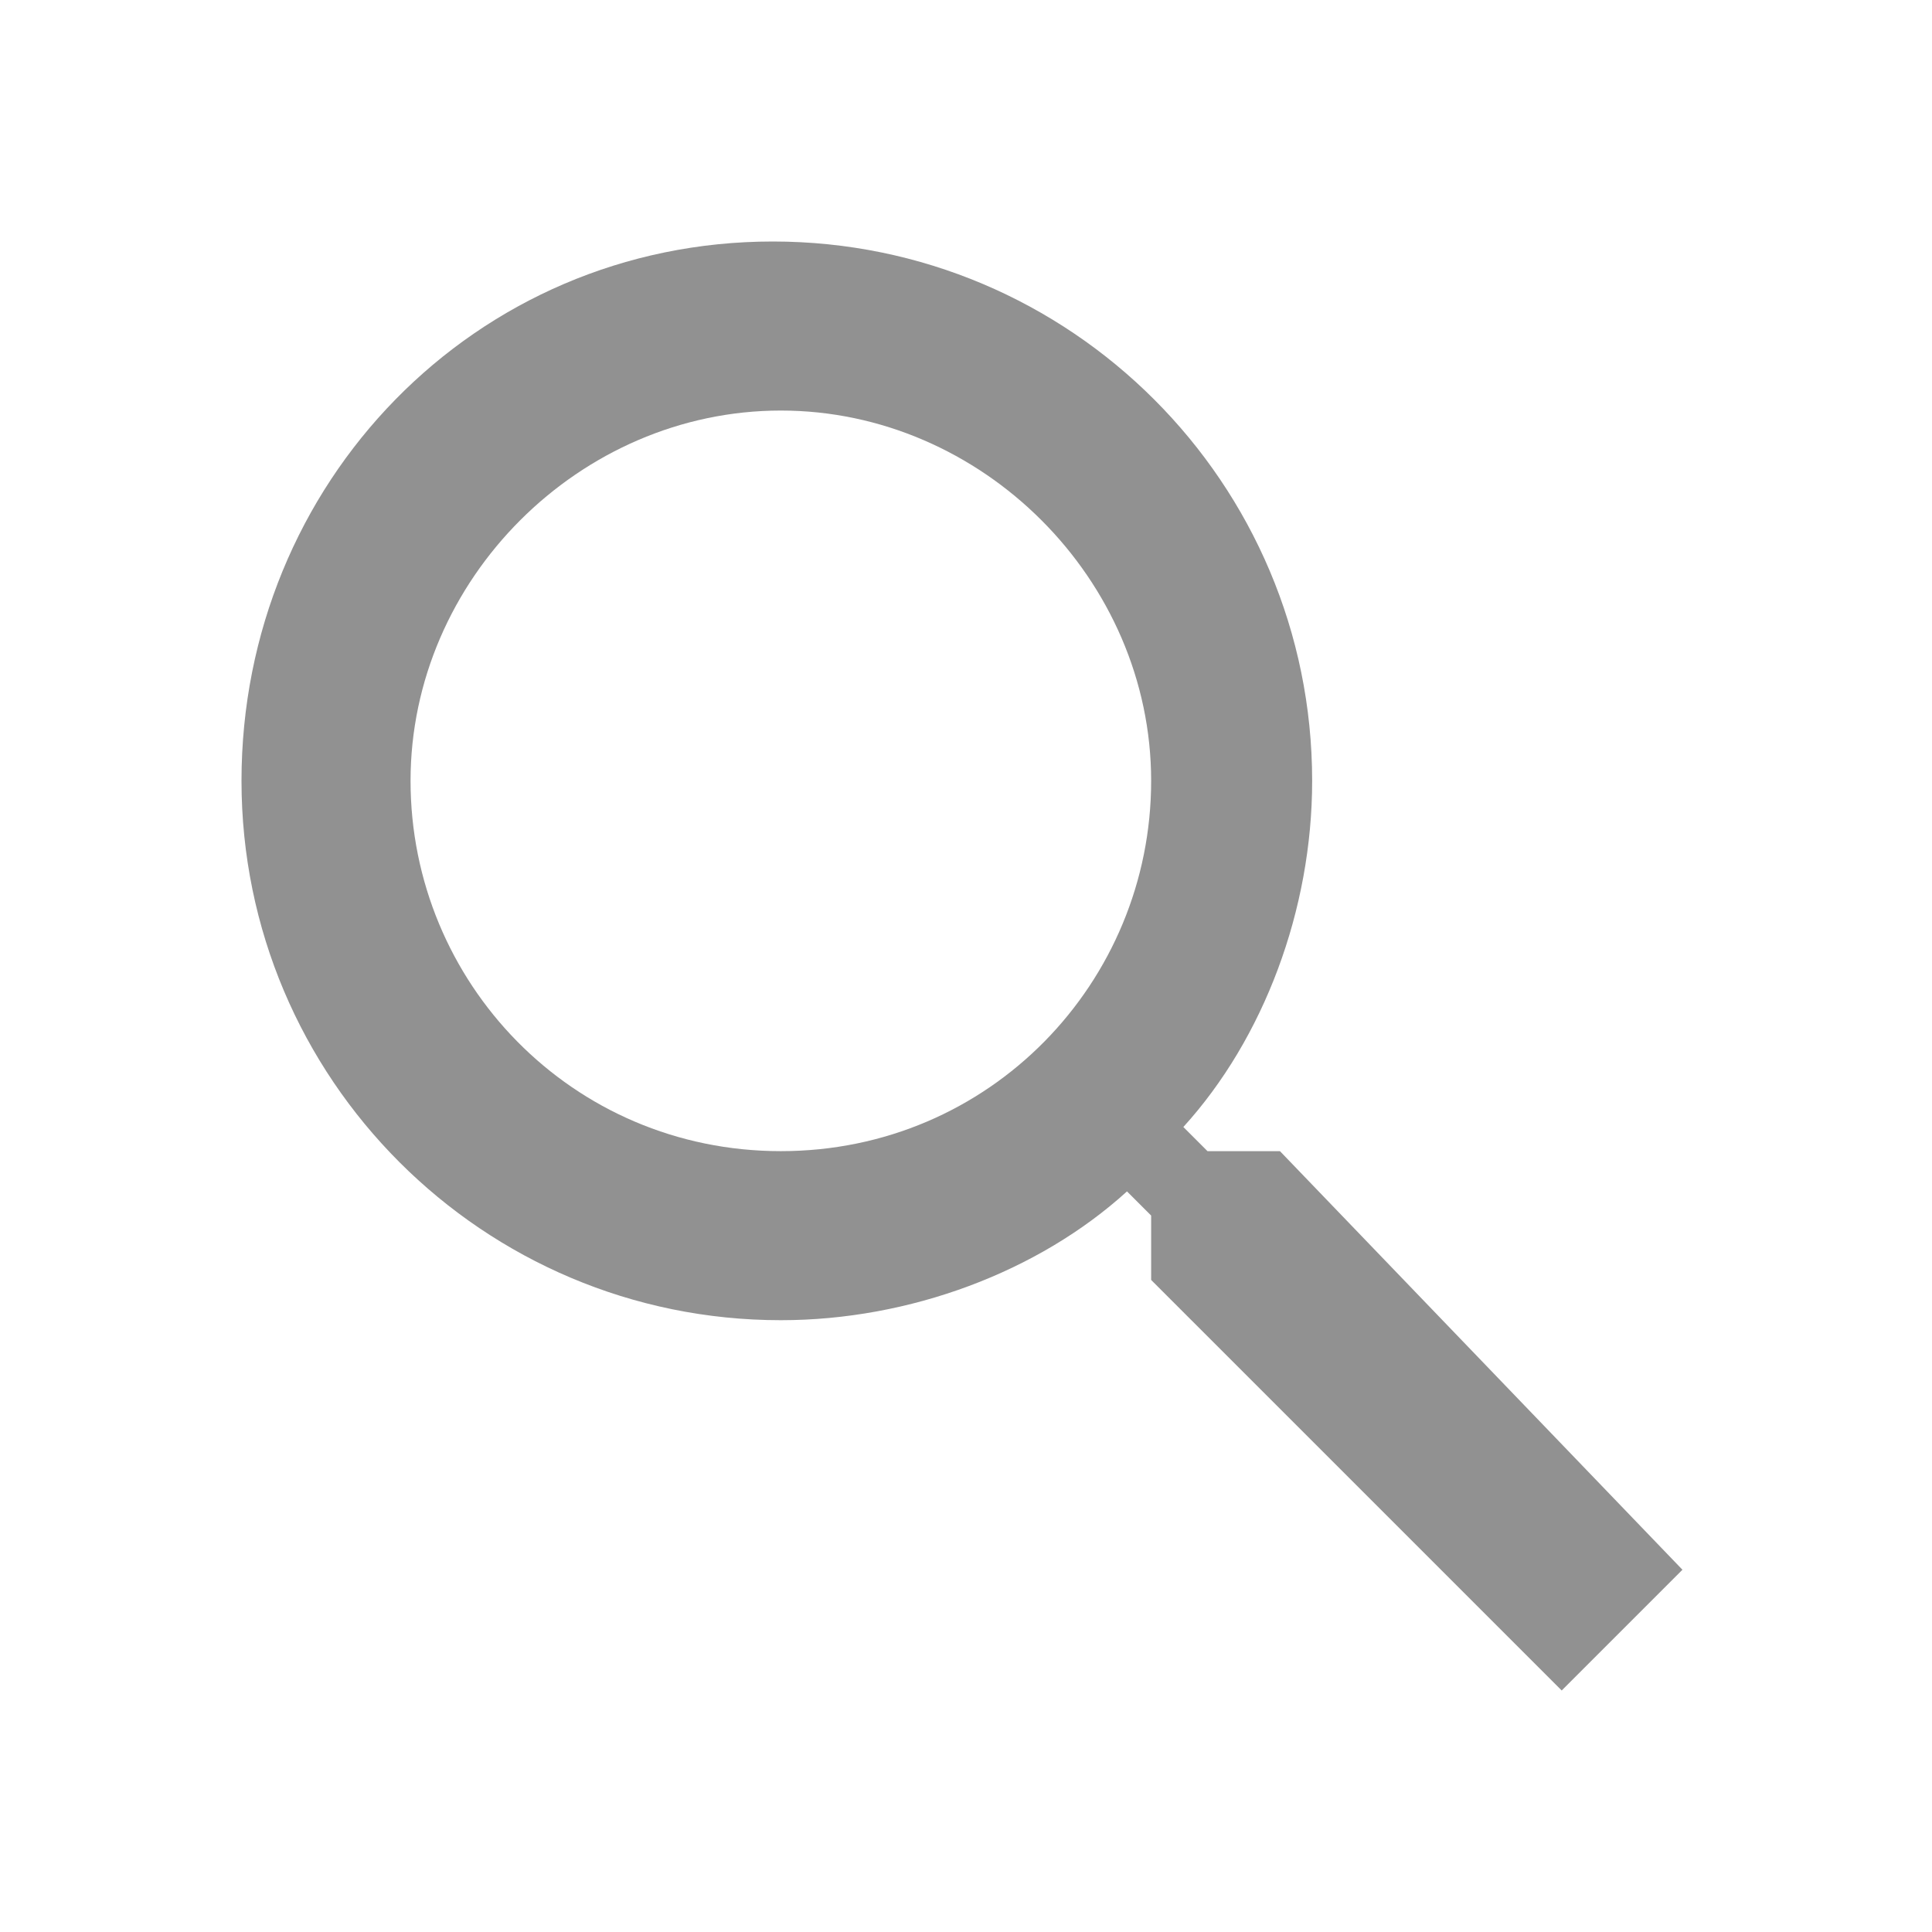
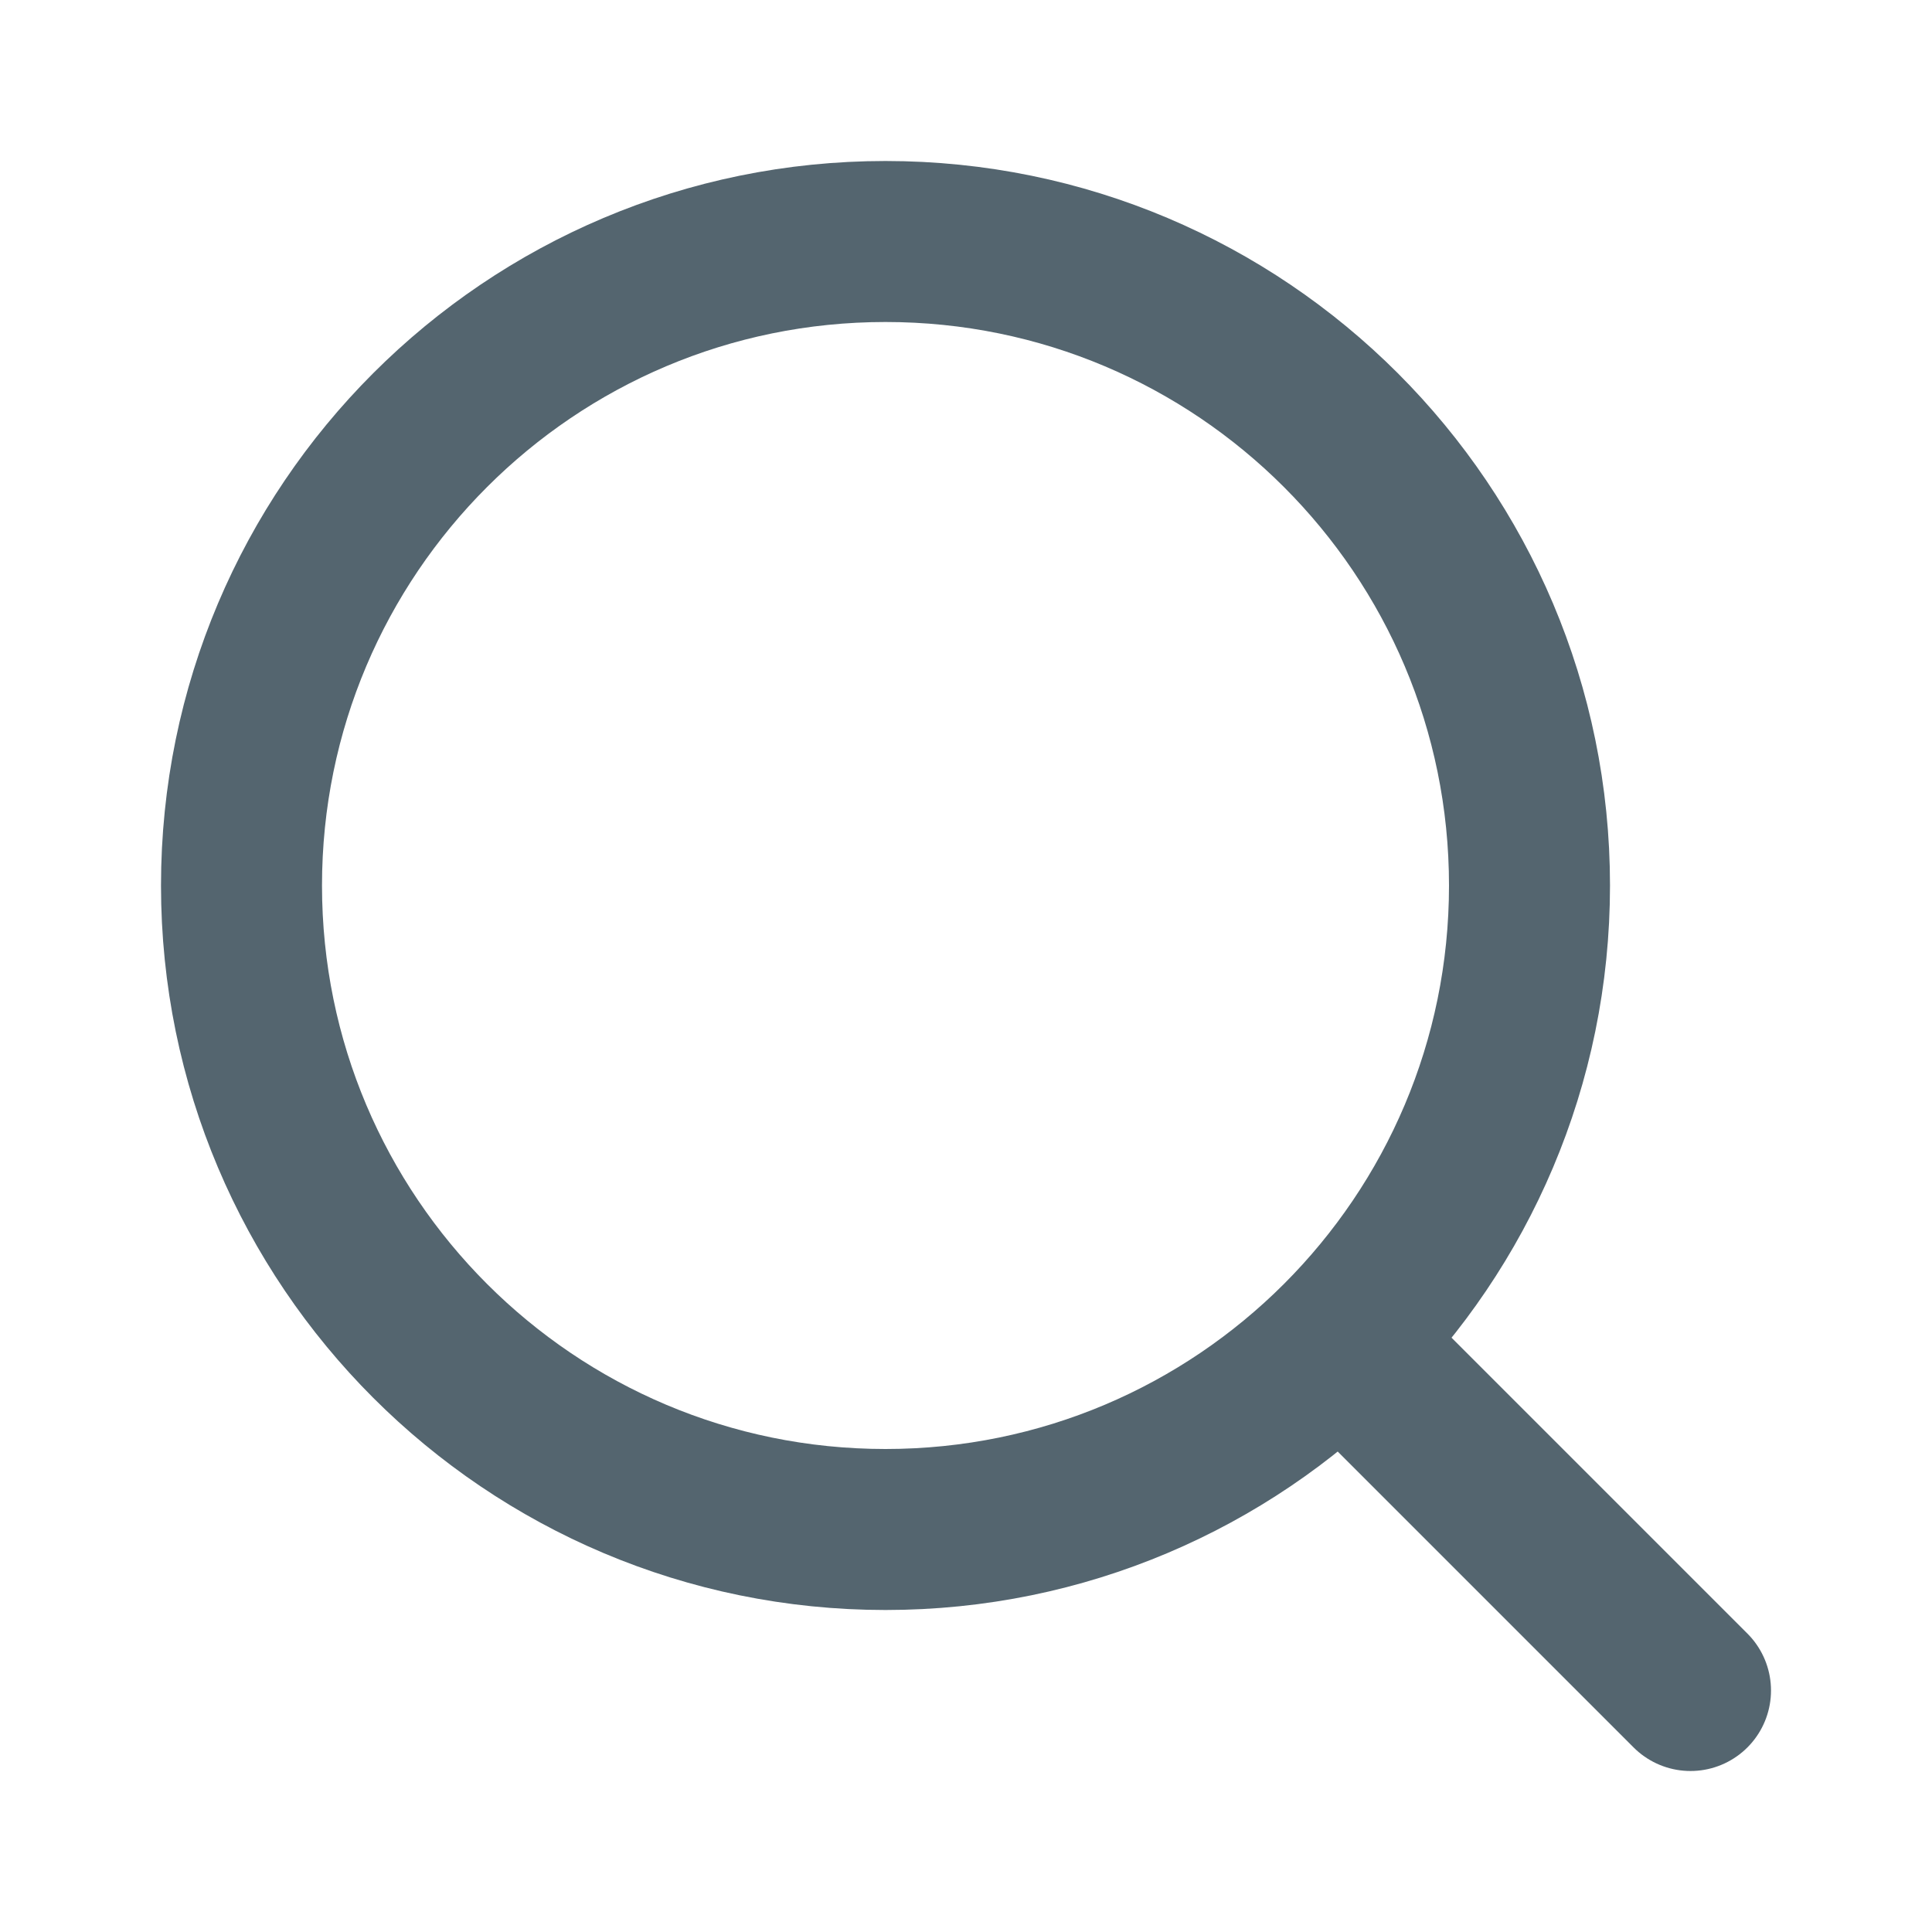
- <svg xmlns="http://www.w3.org/2000/svg" viewBox="0 0 24 24" width="24" height="24">
-   <path fill="#919191" d="M15.9 14.3H15l-.3-.3c1-1.1 1.6-2.7 1.6-4.3 0-3.7-3-6.7-6.7-6.7S3 6 3 9.7s3 6.7 6.7 6.7c1.6 0 3.2-.6 4.3-1.6l.3.3v.8l5.1 5.1 1.5-1.5-5-5.2zm-6.2 0c-2.6 0-4.6-2.1-4.6-4.6s2.1-4.6 4.6-4.6 4.6 2.1 4.6 4.6-2 4.6-4.6 4.6z" />
+ <svg xmlns="http://www.w3.org/2000/svg" width="24" height="24" viewBox="0 0 24 24" fill="none" stroke="#54656f" stroke-width="2" stroke-linecap="round" stroke-linejoin="round">
+   <circle cx="11" cy="11" r="8" />
+   <path d="m21 21-4.3-4.3" />
</svg>
